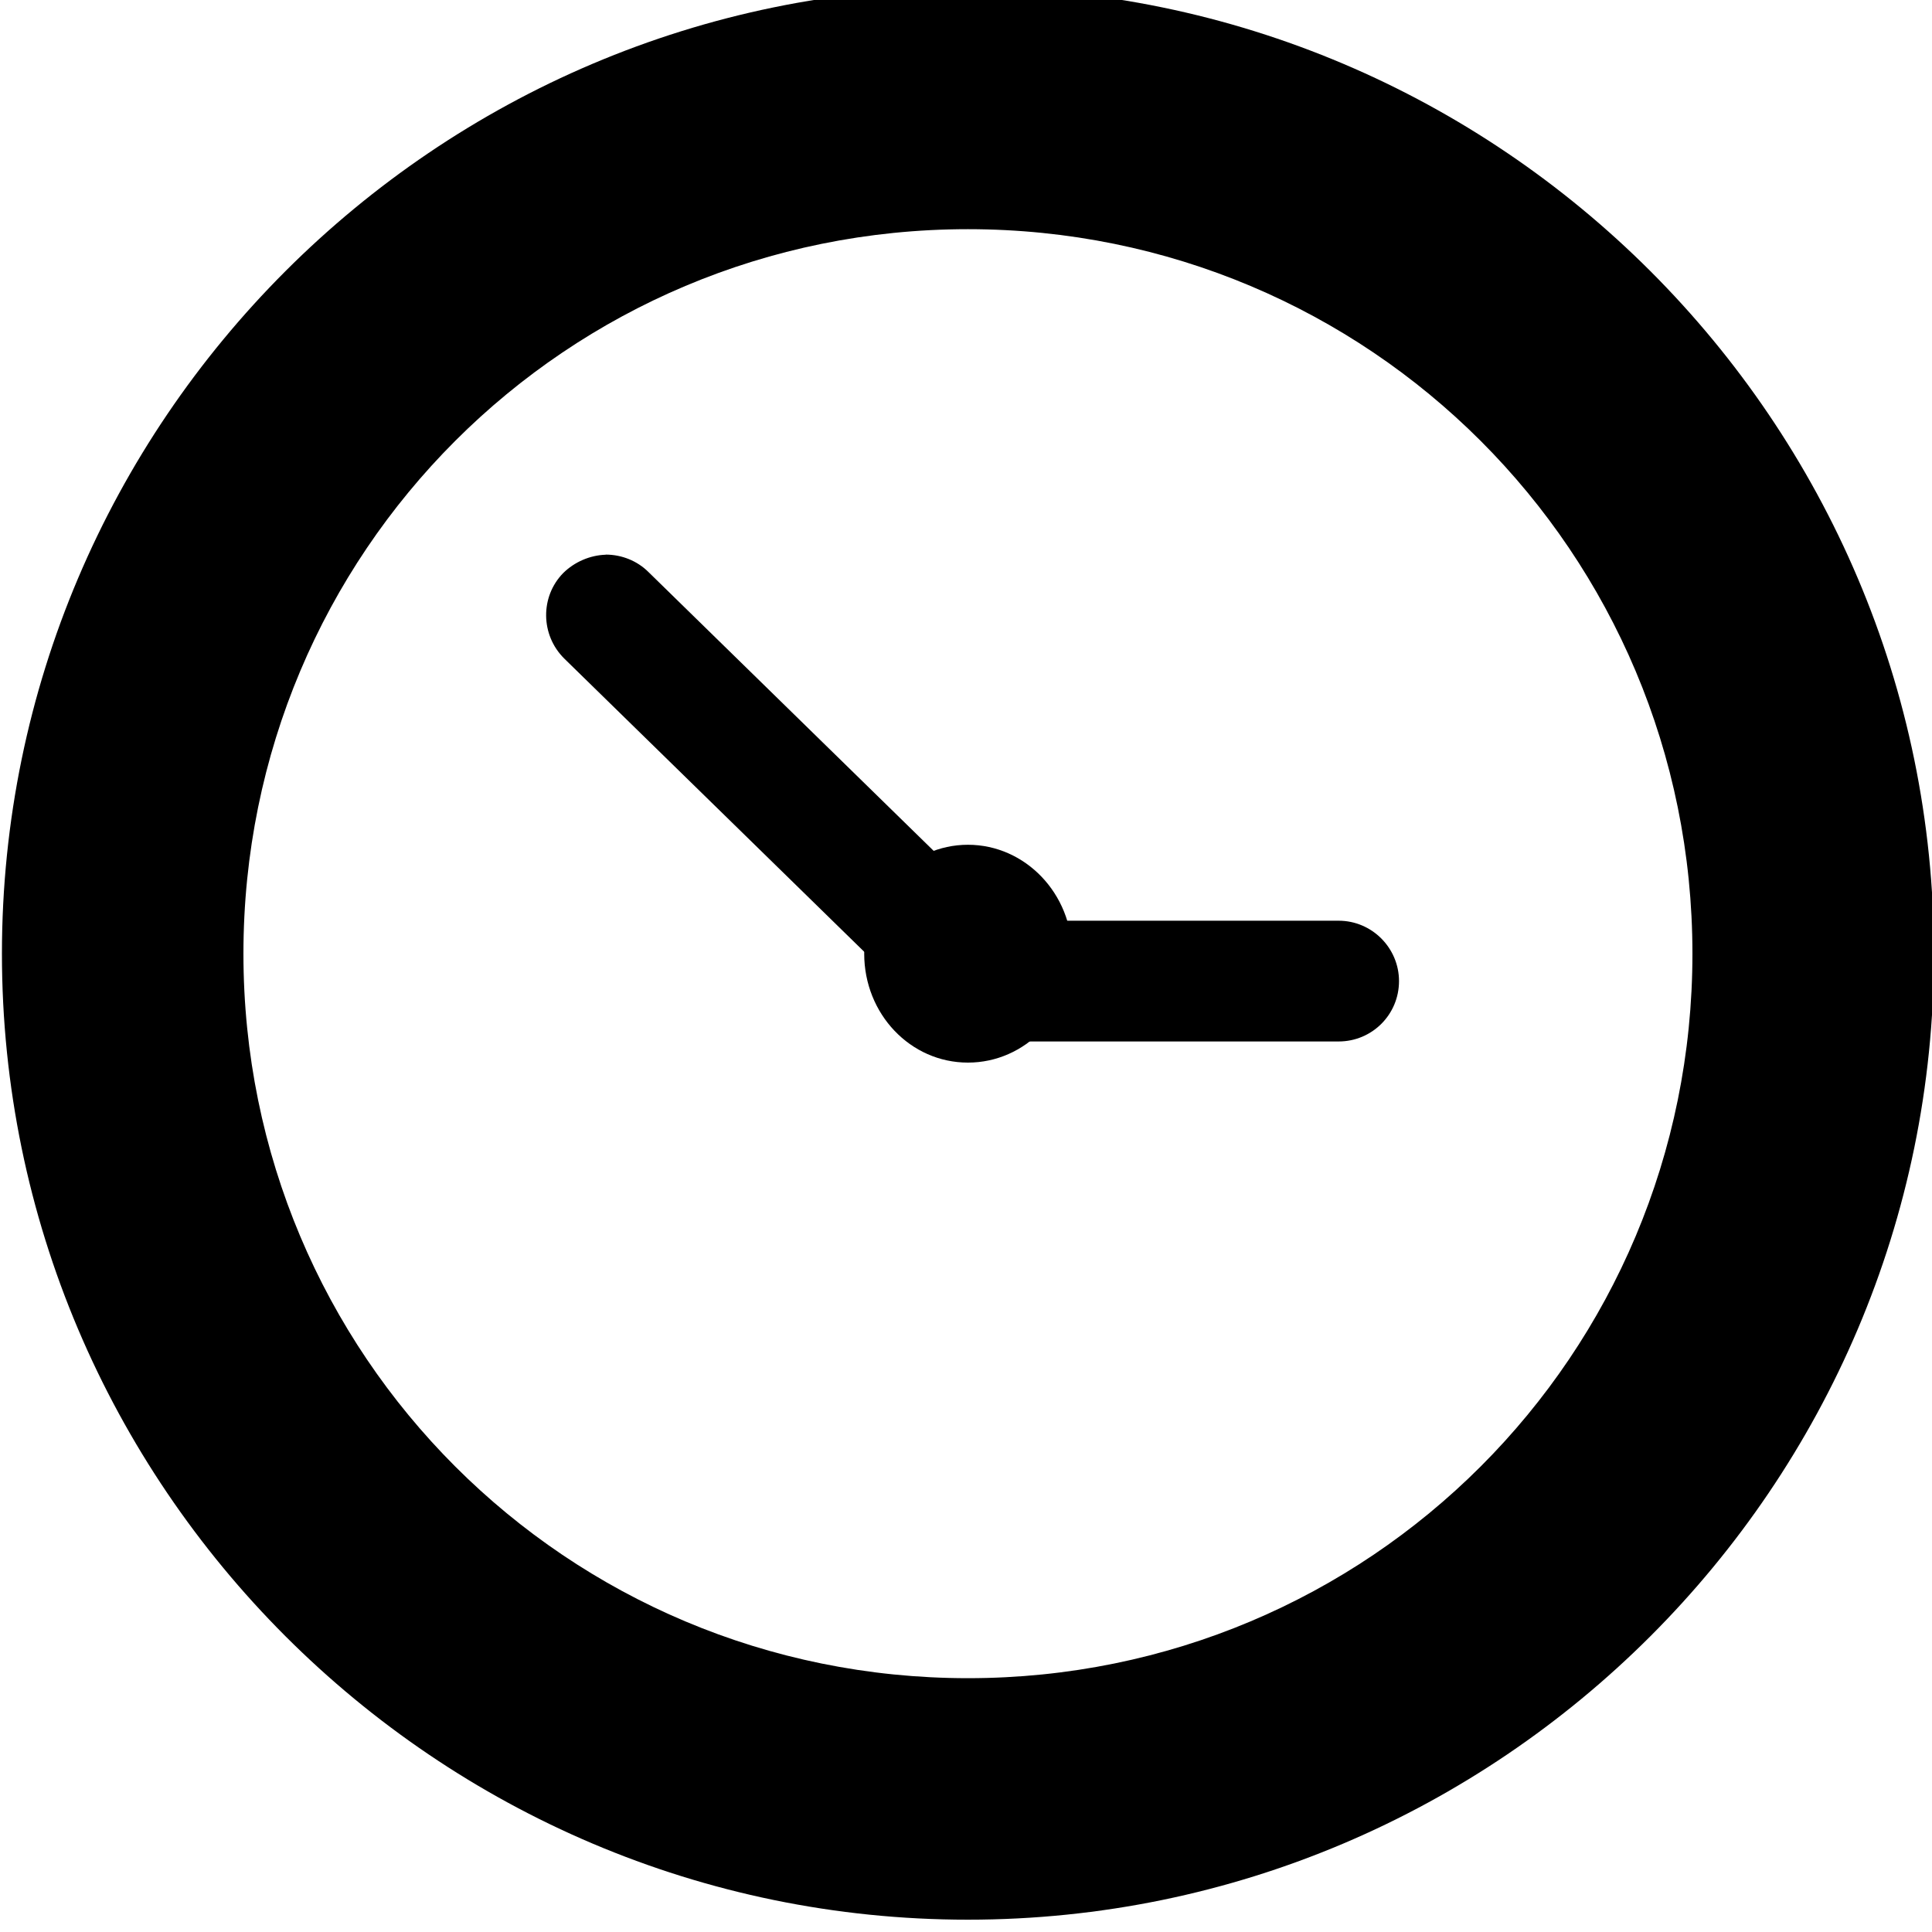
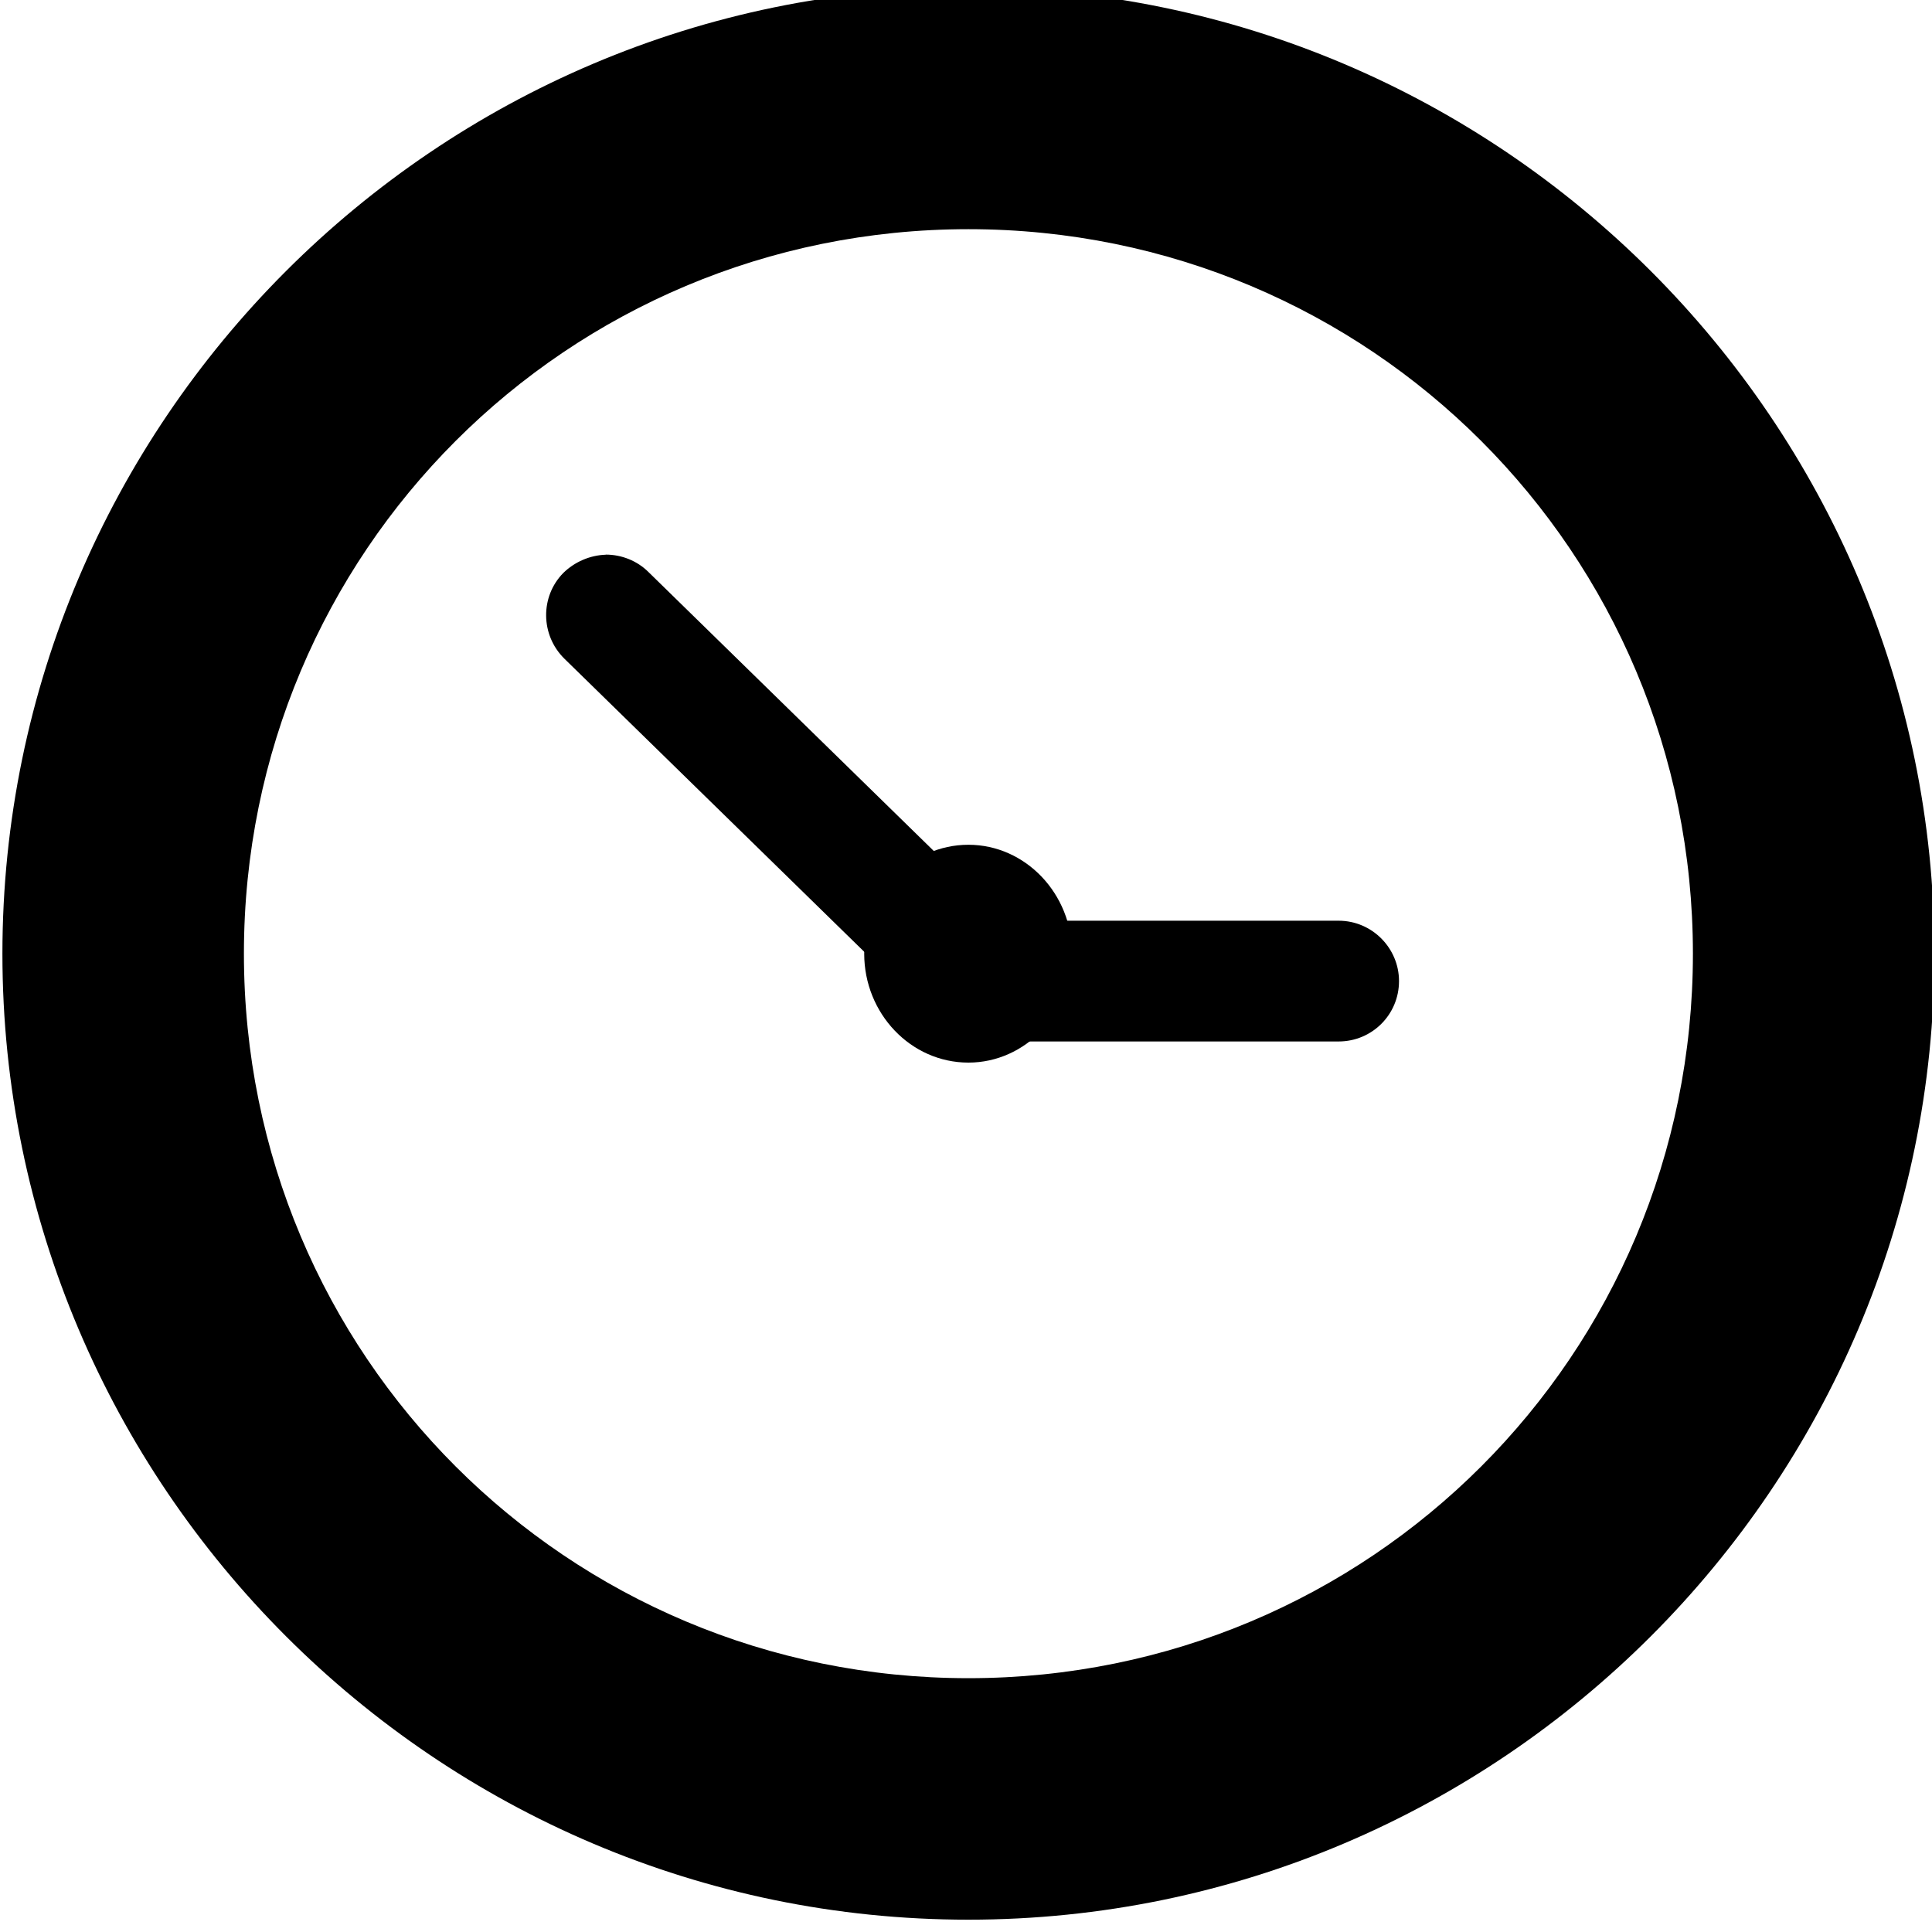
<svg xmlns="http://www.w3.org/2000/svg" height="16px" viewBox="0 0 16 16" width="16px">
  <filter id="a" height="100%" width="100%" x="0%" y="0%">
    <feColorMatrix in="SourceGraphic" type="matrix" values="0 0 0 0 1 0 0 0 0 1 0 0 0 0 1 0 0 0 1 0" />
  </filter>
  <mask id="b">
    <g filter="url(#a)">
      <rect fill-opacity="0.2" height="16" width="16" />
    </g>
  </mask>
  <clipPath id="c">
    <rect height="152" width="192" />
  </clipPath>
  <mask id="d">
    <g filter="url(#a)">
      <rect fill-opacity="0.1" height="16" width="16" />
    </g>
  </mask>
  <clipPath id="e">
    <rect height="152" width="192" />
  </clipPath>
-   <g clip-path="url(#c)" mask="url(#b)" transform="matrix(1 0 0 1 -168 -16)">
-     <path d="m 97.961 52.781 c -0.293 -0.008 -0.578 0.113 -0.773 0.332 l -21.977 23.664 c -1.66 -1.086 -3.75 -1.281 -5.582 -0.523 l -14.219 -15.801 c -0.402 -0.457 -0.996 -0.711 -1.605 -0.68 c -0.777 0.035 -1.465 0.52 -1.758 1.242 c -0.293 0.719 -0.145 1.547 0.383 2.117 l 14.219 15.801 c -0.891 1.641 -0.969 3.602 -0.207 5.305 c 0.504 1.125 1.344 2.066 2.402 2.699 l -11.859 30.492 c -0.133 0.336 -0.078 0.719 0.148 1 c 0.223 0.281 0.582 0.422 0.938 0.363 c 0.359 -0.055 0.656 -0.297 0.781 -0.637 l 11.859 -30.492 c 1.23 0.258 2.508 0.117 3.652 -0.391 c 3.027 -1.352 4.387 -4.898 3.035 -7.922 c -0.191 -0.43 -0.438 -0.836 -0.723 -1.207 l 21.977 -23.668 c 0.273 -0.285 0.355 -0.707 0.203 -1.07 c -0.148 -0.367 -0.496 -0.609 -0.895 -0.625 z m 0 0" fill-rule="evenodd" />
+   <g clip-path="url(#c)" mask="url(#b)" transform="matrix(1 0 0 1 -174.2109 -12.21094)">
+     <path d="m 104.176 48.992 c -0.297 -0.008 -0.582 0.109 -0.777 0.332 l -21.977 23.664 c -1.66 -1.086 -3.75 -1.281 -5.582 -0.523 l -14.219 -15.801 c -0.402 -0.461 -0.992 -0.711 -1.605 -0.684 c -0.777 0.039 -1.461 0.523 -1.758 1.246 c -0.293 0.719 -0.145 1.547 0.387 2.117 l 14.219 15.801 c -0.891 1.637 -0.969 3.598 -0.211 5.305 c 0.504 1.125 1.344 2.066 2.402 2.699 l -11.855 30.492 c -0.137 0.336 -0.078 0.715 0.145 0.996 c 0.227 0.285 0.586 0.422 0.941 0.367 c 0.355 -0.055 0.652 -0.301 0.781 -0.637 l 11.855 -30.492 c 1.23 0.254 2.508 0.117 3.652 -0.391 c 3.027 -1.352 4.387 -4.898 3.035 -7.926 c -0.191 -0.426 -0.434 -0.832 -0.723 -1.203 l 21.98 -23.668 c 0.27 -0.289 0.352 -0.707 0.203 -1.074 c -0.152 -0.363 -0.5 -0.609 -0.895 -0.621 z m 0 0" fill-rule="evenodd" />
  </g>
-   <g clip-path="url(#e)" mask="url(#d)" transform="matrix(1 0 0 1 -168 -16)">
-     <path d="m 71.93 25.789 c -29.824 0 -54 24.18 -54 54 c 0.008 0.391 0.023 0.781 0.039 1.172 c 0.453 -29.484 24.473 -53.152 53.961 -53.172 c 29.355 0.016 53.32 23.48 53.957 52.828 c 0.016 -0.273 0.031 -0.551 0.043 -0.828 c 0 -29.82 -24.18 -54 -54 -54 z m 0 0" />
+   <g clip-path="url(#e)" mask="url(#d)" transform="matrix(1 0 0 1 -174.2109 -12.21094)">
+     <path d="m 78.141 22 c -29.824 0 -54 24.176 -54 54 c 0.008 0.391 0.023 0.781 0.039 1.172 c 0.453 -29.484 24.473 -53.152 53.961 -53.172 c 29.355 0.016 53.32 23.48 53.957 52.828 c 0.016 -0.277 0.031 -0.551 0.043 -0.828 c 0 -29.824 -24.176 -54 -54 -54 z m 0 0" />
  </g>
-   <path d="m 8.016 -0.102 c -4.406 0 -8 3.594 -8 8 s 3.594 8 8 8 s 8 -3.594 8 -8 s -3.594 -8 -8 -8 z m 0 2 c 3.324 0 6 2.676 6 6 c 0 3.324 -2.676 6 -6 6 s -6 -2.676 -6 -6 c 0 -3.324 2.676 -6 6 -6 z m 0 0" />
+   <path d="m 8.02 -0.102 c -4.406 0 -8 3.594 -8 8 s 3.594 8 8 8 s 8 -3.594 8 -8 s -3.594 -8 -8 -8 z m 0 2 c 3.324 0 6 2.676 6 6 c 0 3.324 -2.676 6 -6 6 s -6 -2.676 -6 -6 c 0 -3.324 2.676 -6 6 -6 z m 0 0" />
  <path d="m 5.016 4.594 c -0.129 0.004 -0.258 0.059 -0.352 0.152 c -0.191 0.195 -0.188 0.512 0.008 0.707 l 3.113 3.043 c 0.105 0.098 0.246 0.145 0.387 0.129 h 2.914 c 0.277 0 0.5 -0.223 0.5 -0.5 c 0 -0.273 -0.223 -0.5 -0.5 -0.5 h -2.762 l -2.953 -2.887 c -0.094 -0.094 -0.223 -0.145 -0.355 -0.145 z m 0 0" />
-   <path d="m 8.879 7.898 c 0 0.5 -0.387 0.902 -0.863 0.902 s -0.859 -0.402 -0.859 -0.902 c 0 -0.496 0.383 -0.902 0.859 -0.902 s 0.863 0.406 0.863 0.902 z m 0 0" />
+   <path d="m 8.879 7.898 c 0 0.496 -0.387 0.902 -0.859 0.902 c -0.477 0 -0.863 -0.406 -0.863 -0.902 c 0 -0.496 0.387 -0.902 0.863 -0.902 c 0.473 0 0.859 0.406 0.859 0.902 z m 0 0" />
</svg>
